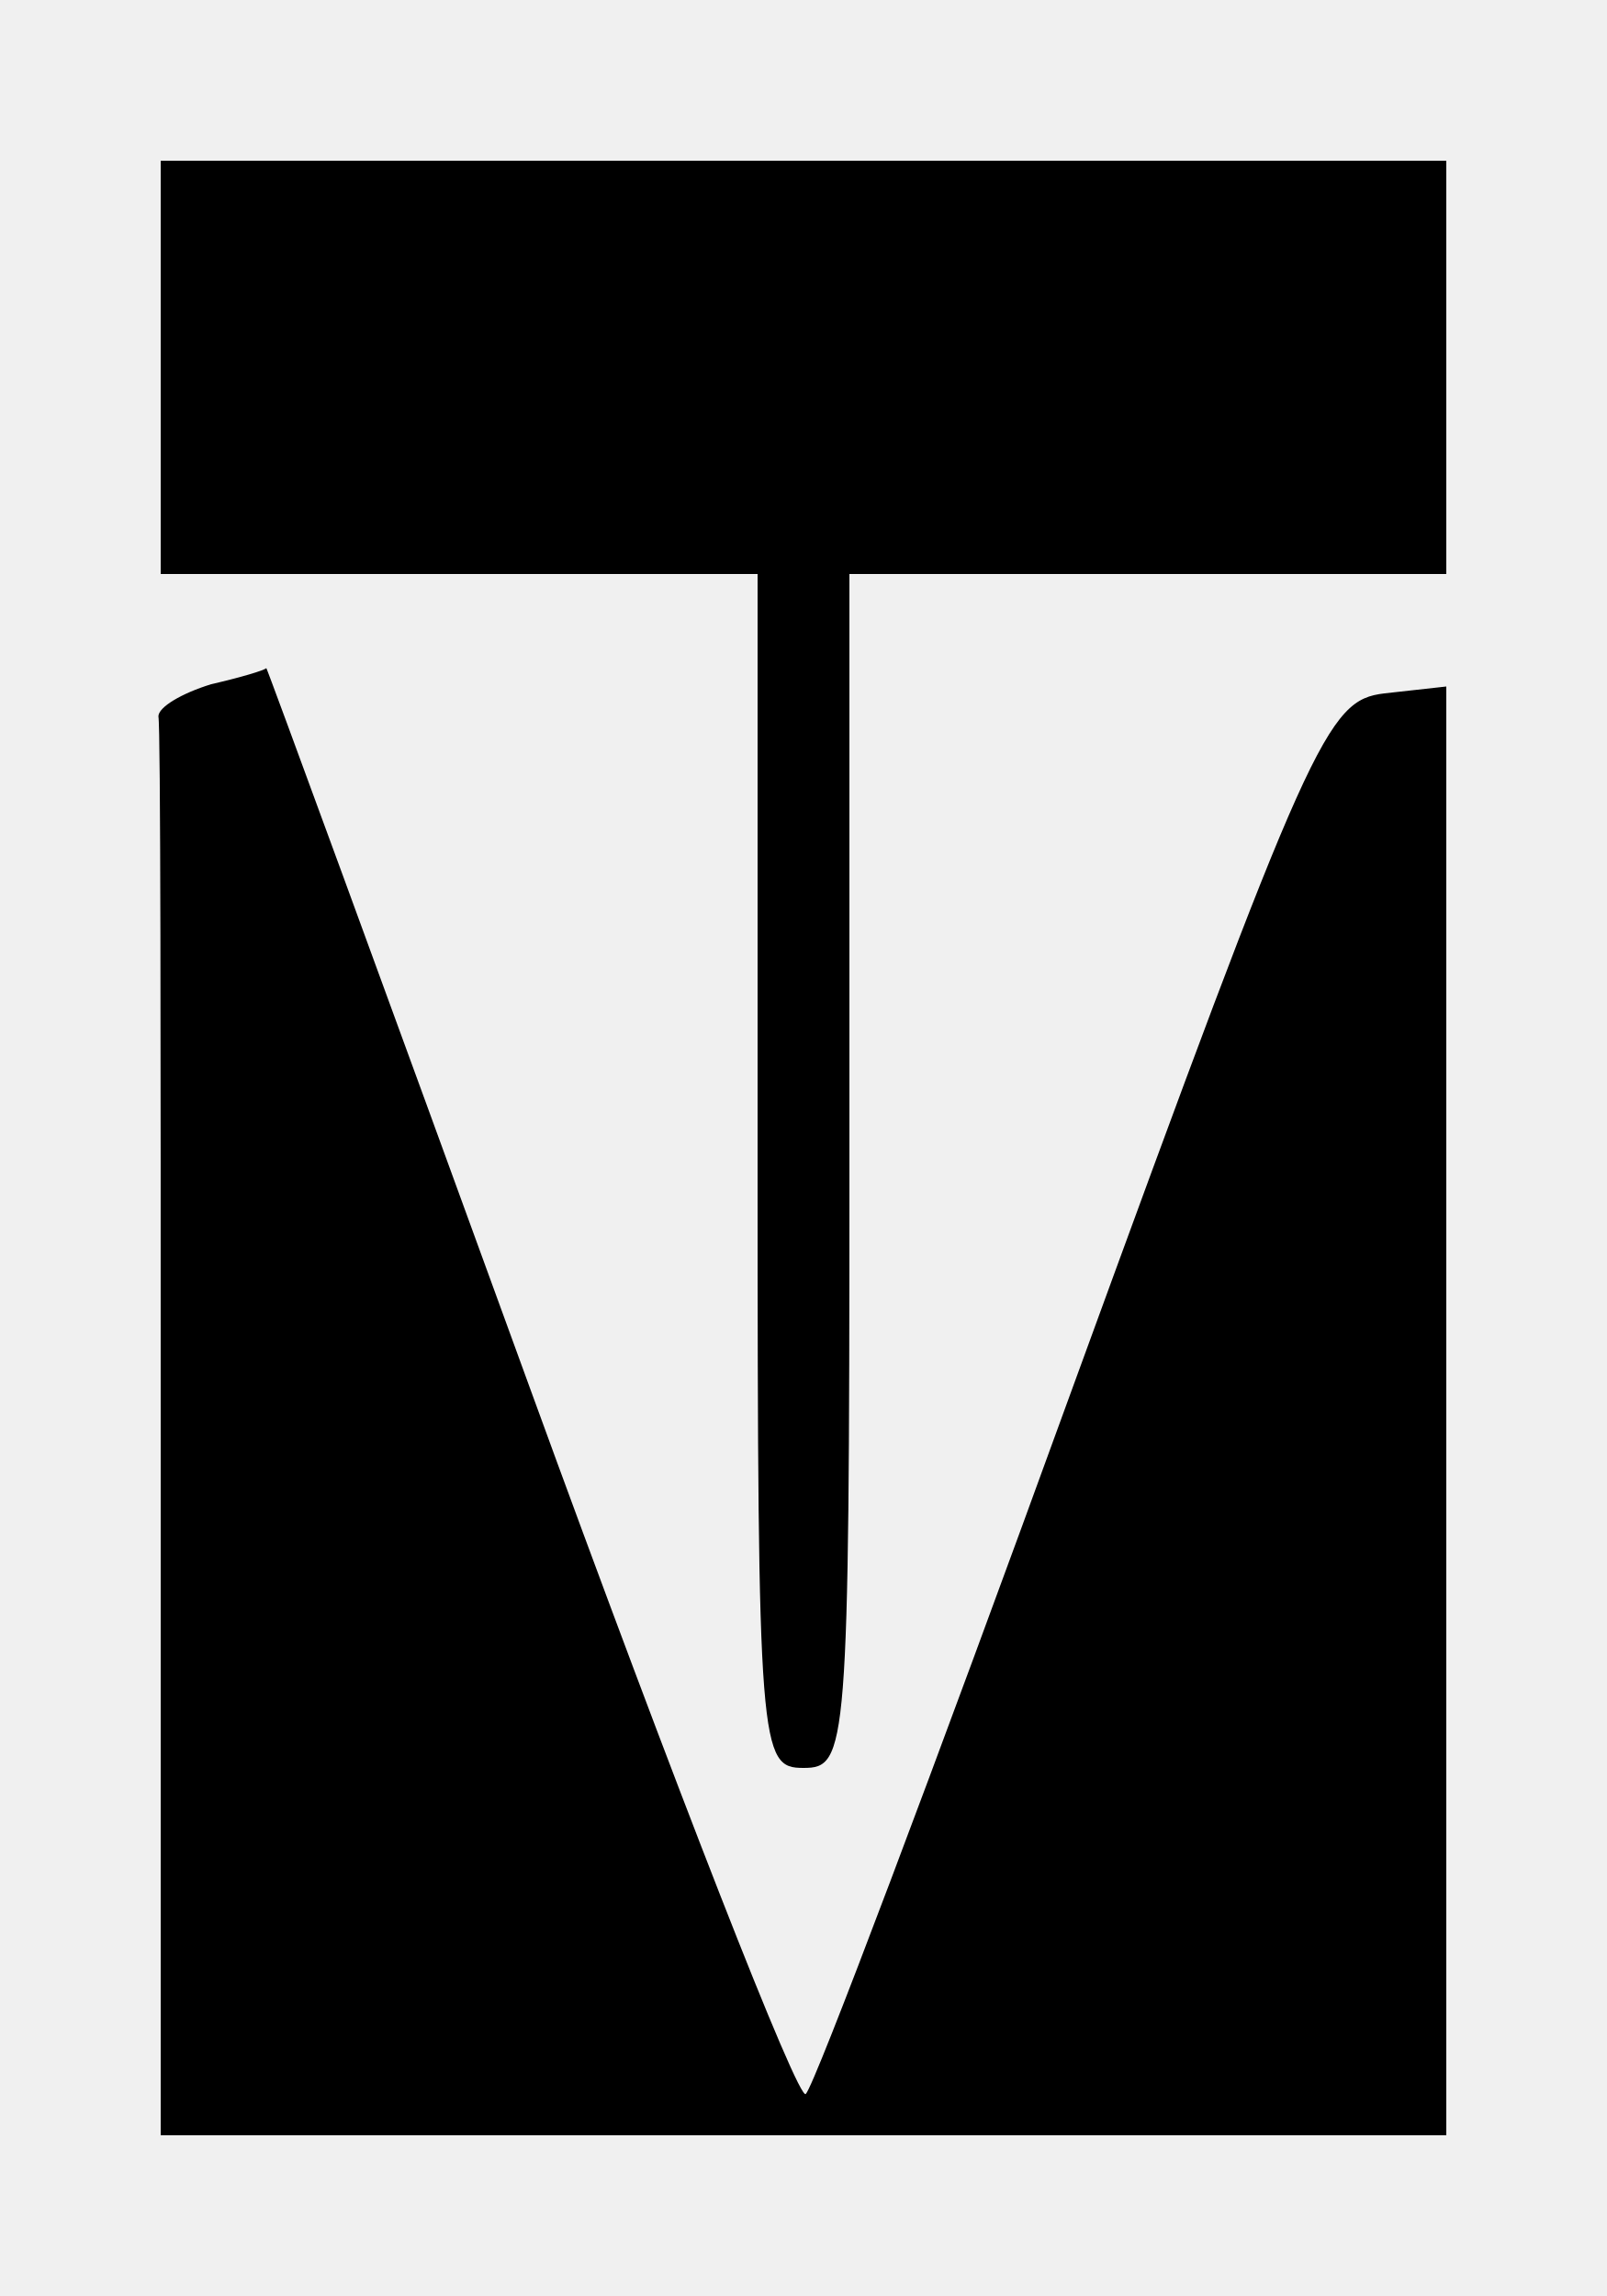
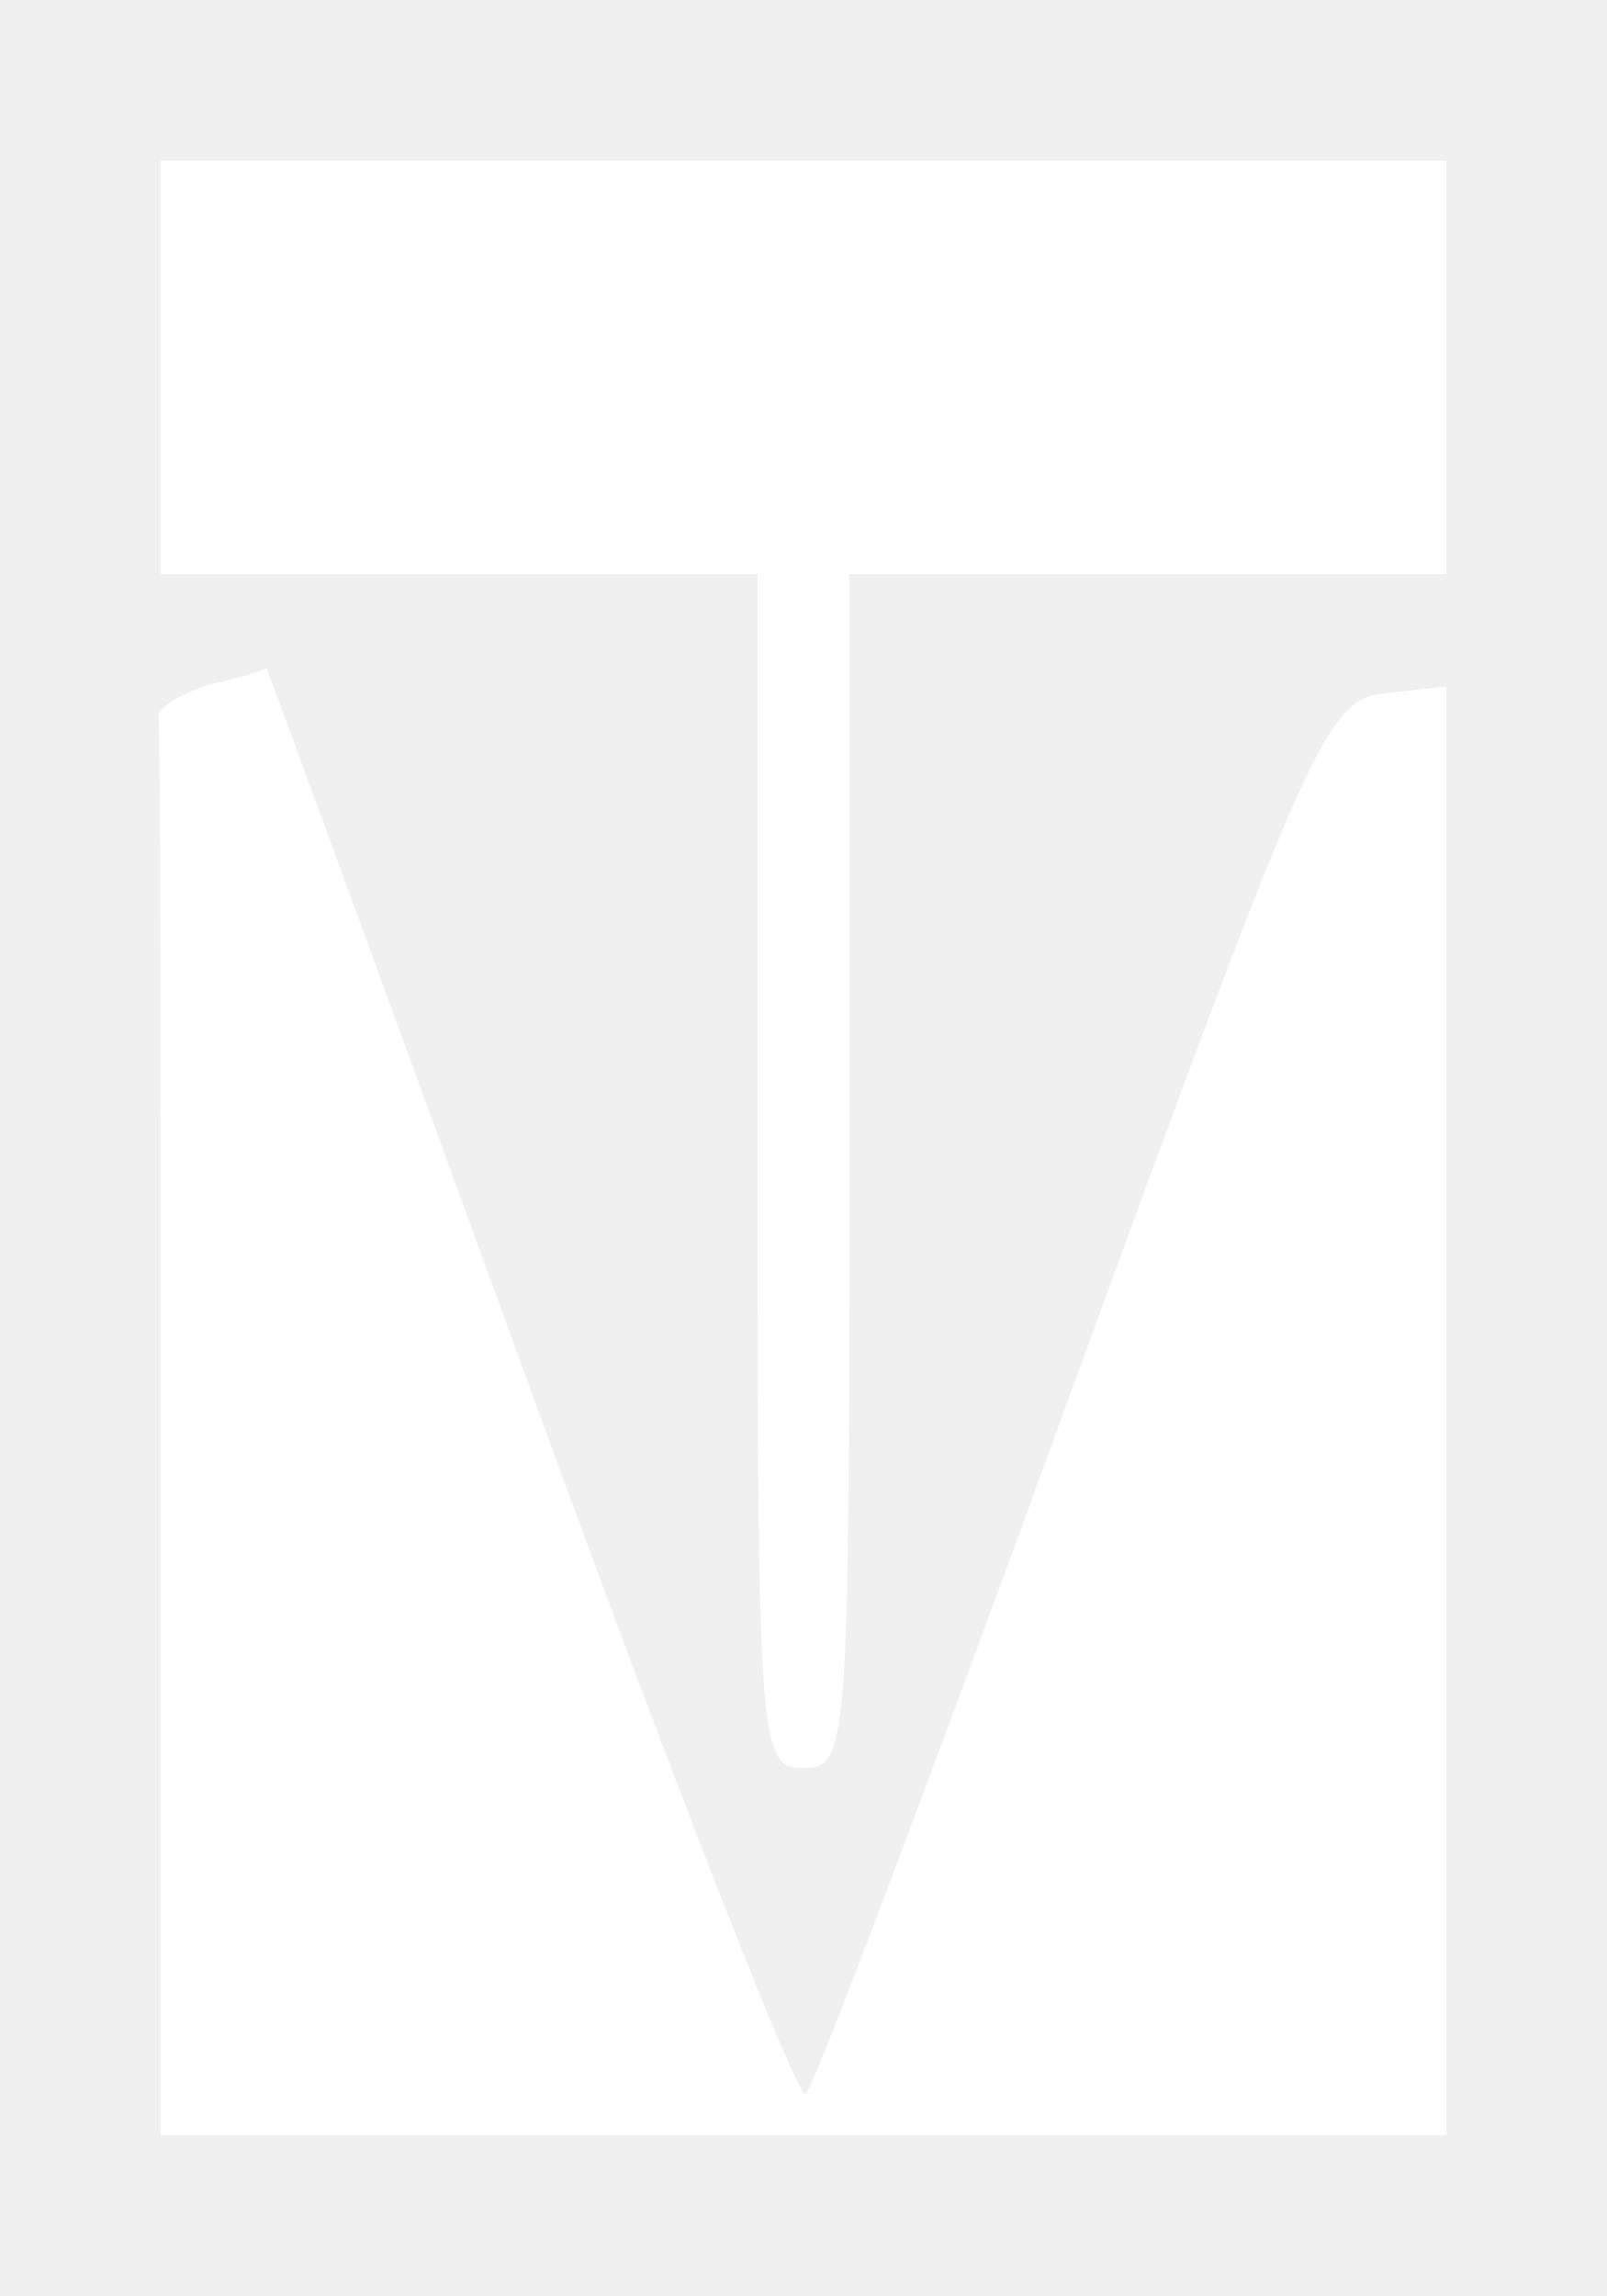
<svg xmlns="http://www.w3.org/2000/svg" version="1.0" width="70pt" height="100pt" viewBox="0 0 70 100" preserveAspectRatio="xMidYMid meet">
-   <g transform="translate(0,100) scale(0.1,-0.1)" fill="#000" stroke="none">
+   <g transform="translate(0,100) scale(0.1,-0.1)" fill="#fff" stroke="none">
    <path d="M70 840 l0 -90 130 0 130 0 0 -260 c0 -253 1 -260 20 -260 19 0 20 7 20 260 l0 260 130 0 130 0 0 90 0 90 -280 0 -280 0 0 -90z" />
    <path d="M92 702 c-13 -4 -23 -10 -23 -14 1 -5 1 -145 1 -313 l0 -305 280 0 280 0 0 316 0 315 -27 -3 c-25 -3 -32 -18 -136 -303 -60 -165 -112 -303 -116 -307 -3 -4 -57 134 -120 307 -63 173 -115 315 -115 314 -1 -1 -11 -4 -24 -7z" />
  </g>
</svg>
